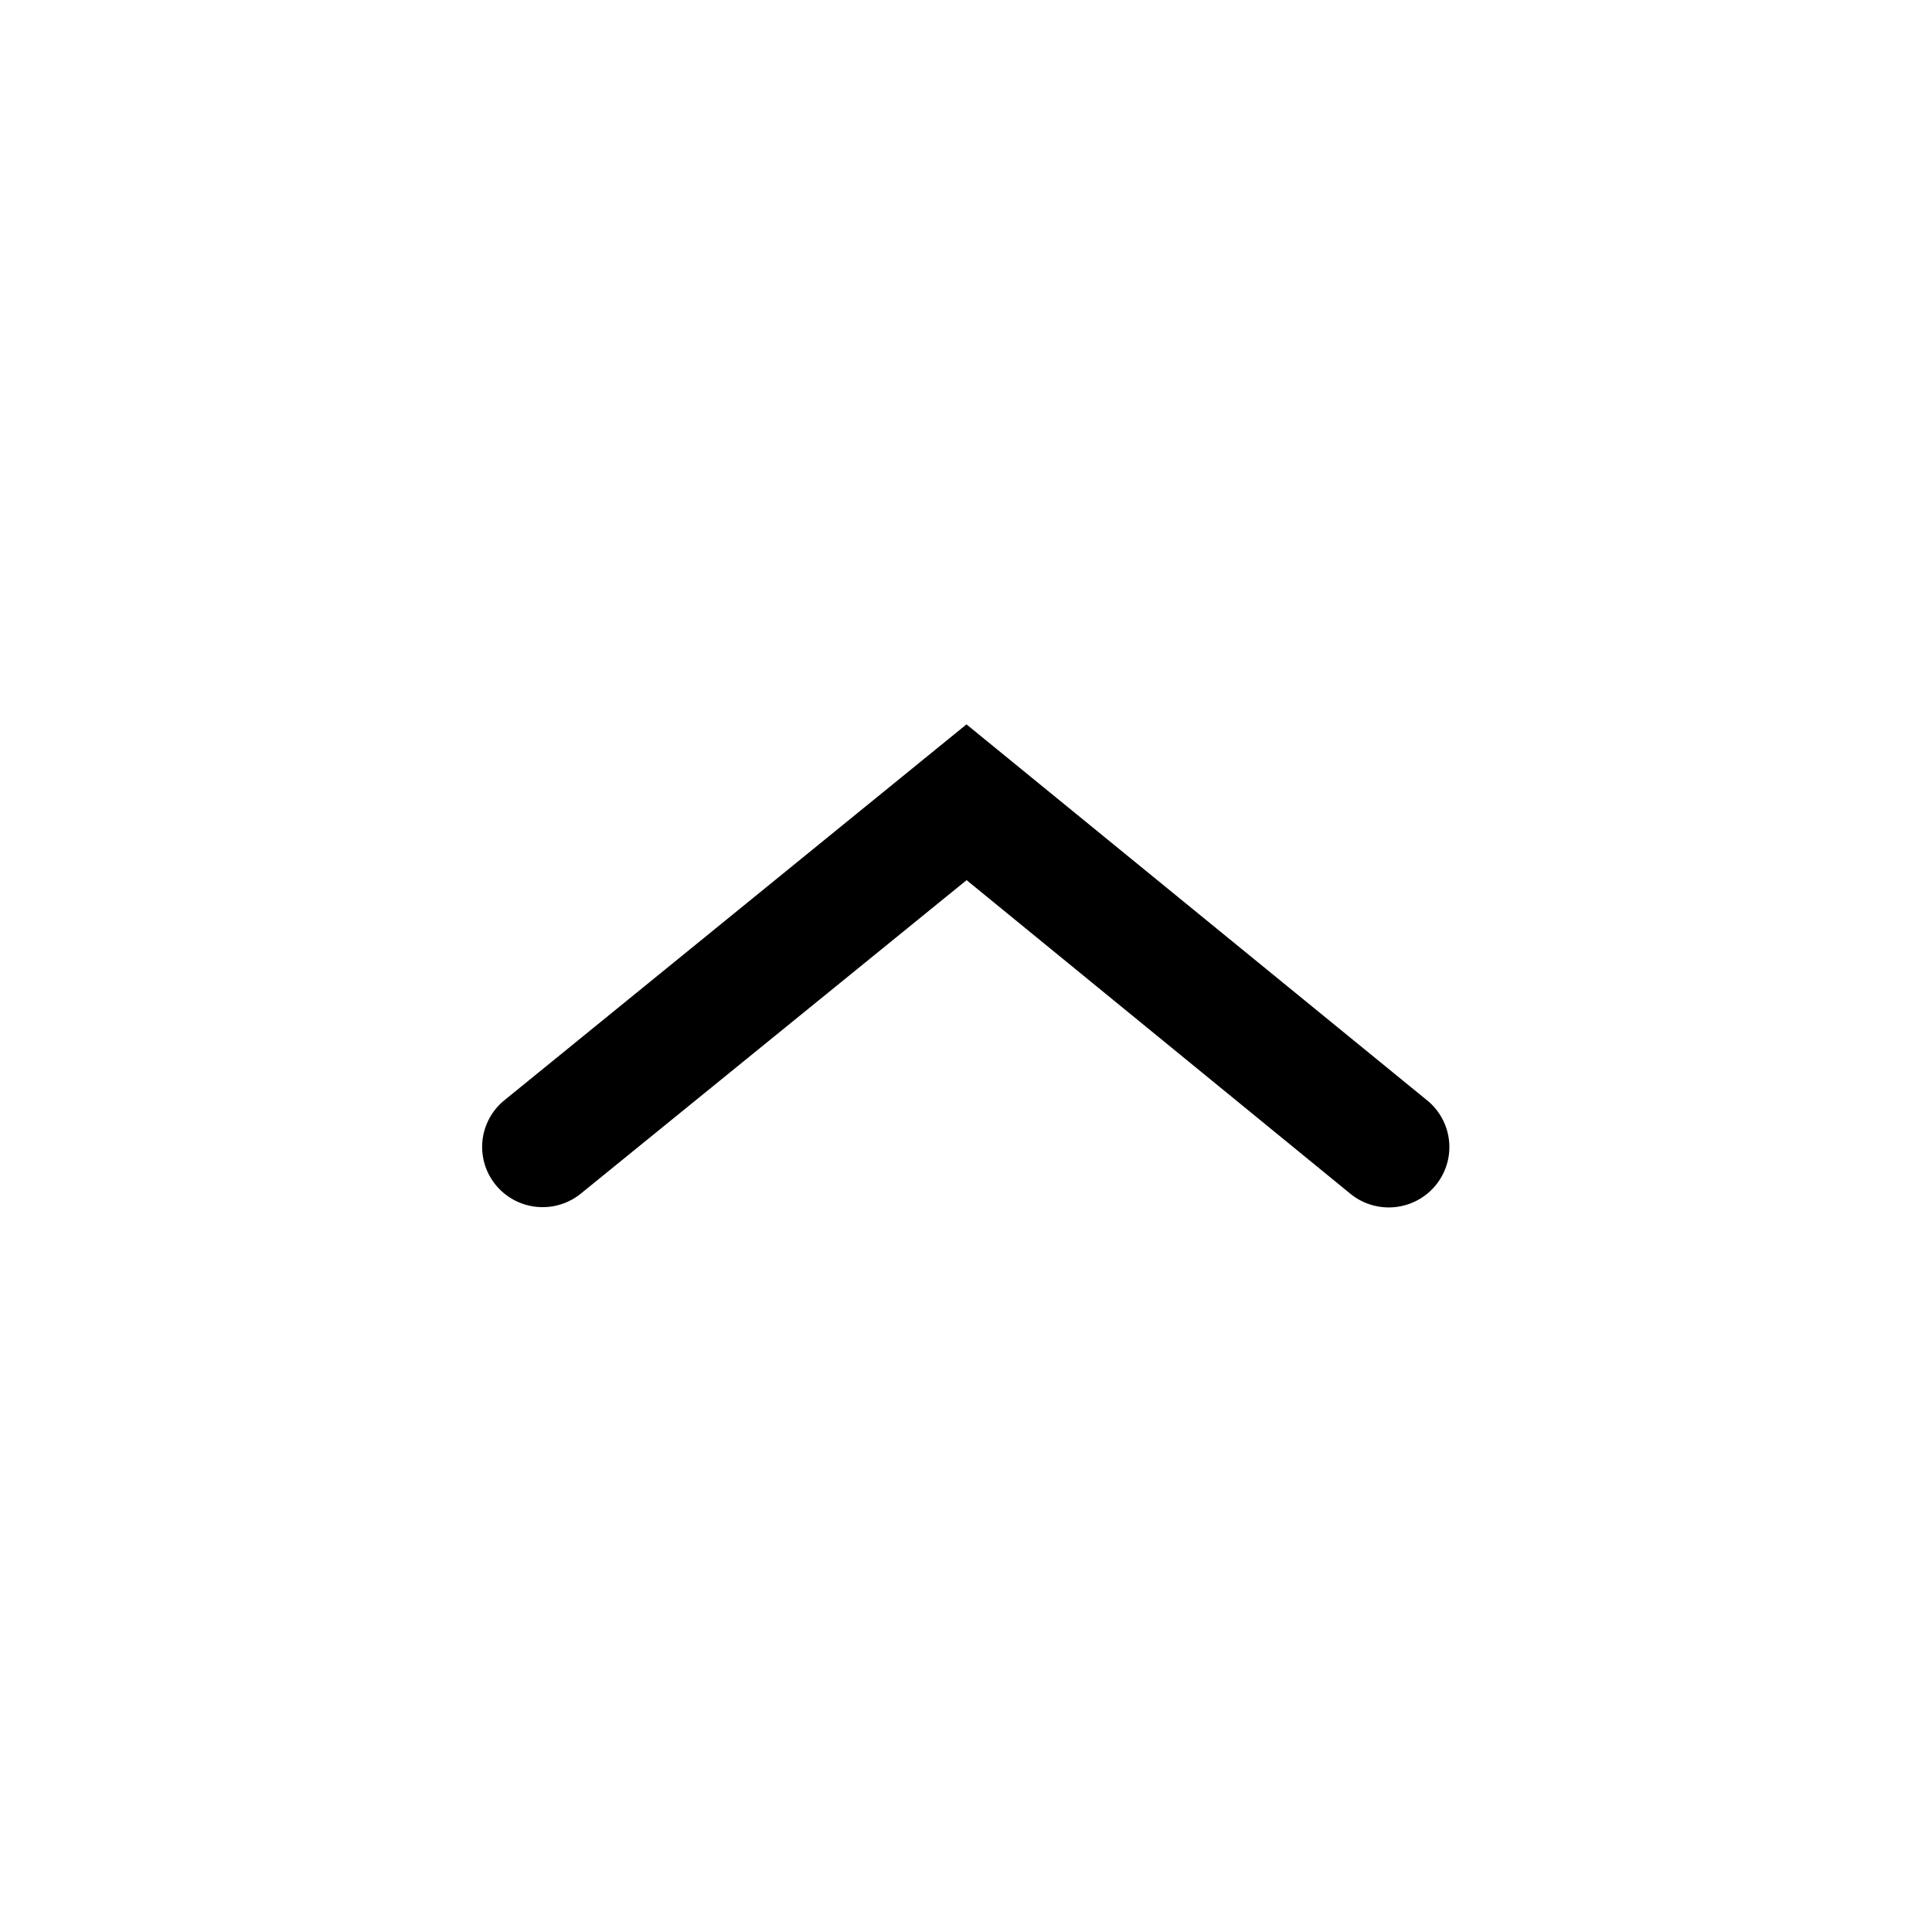
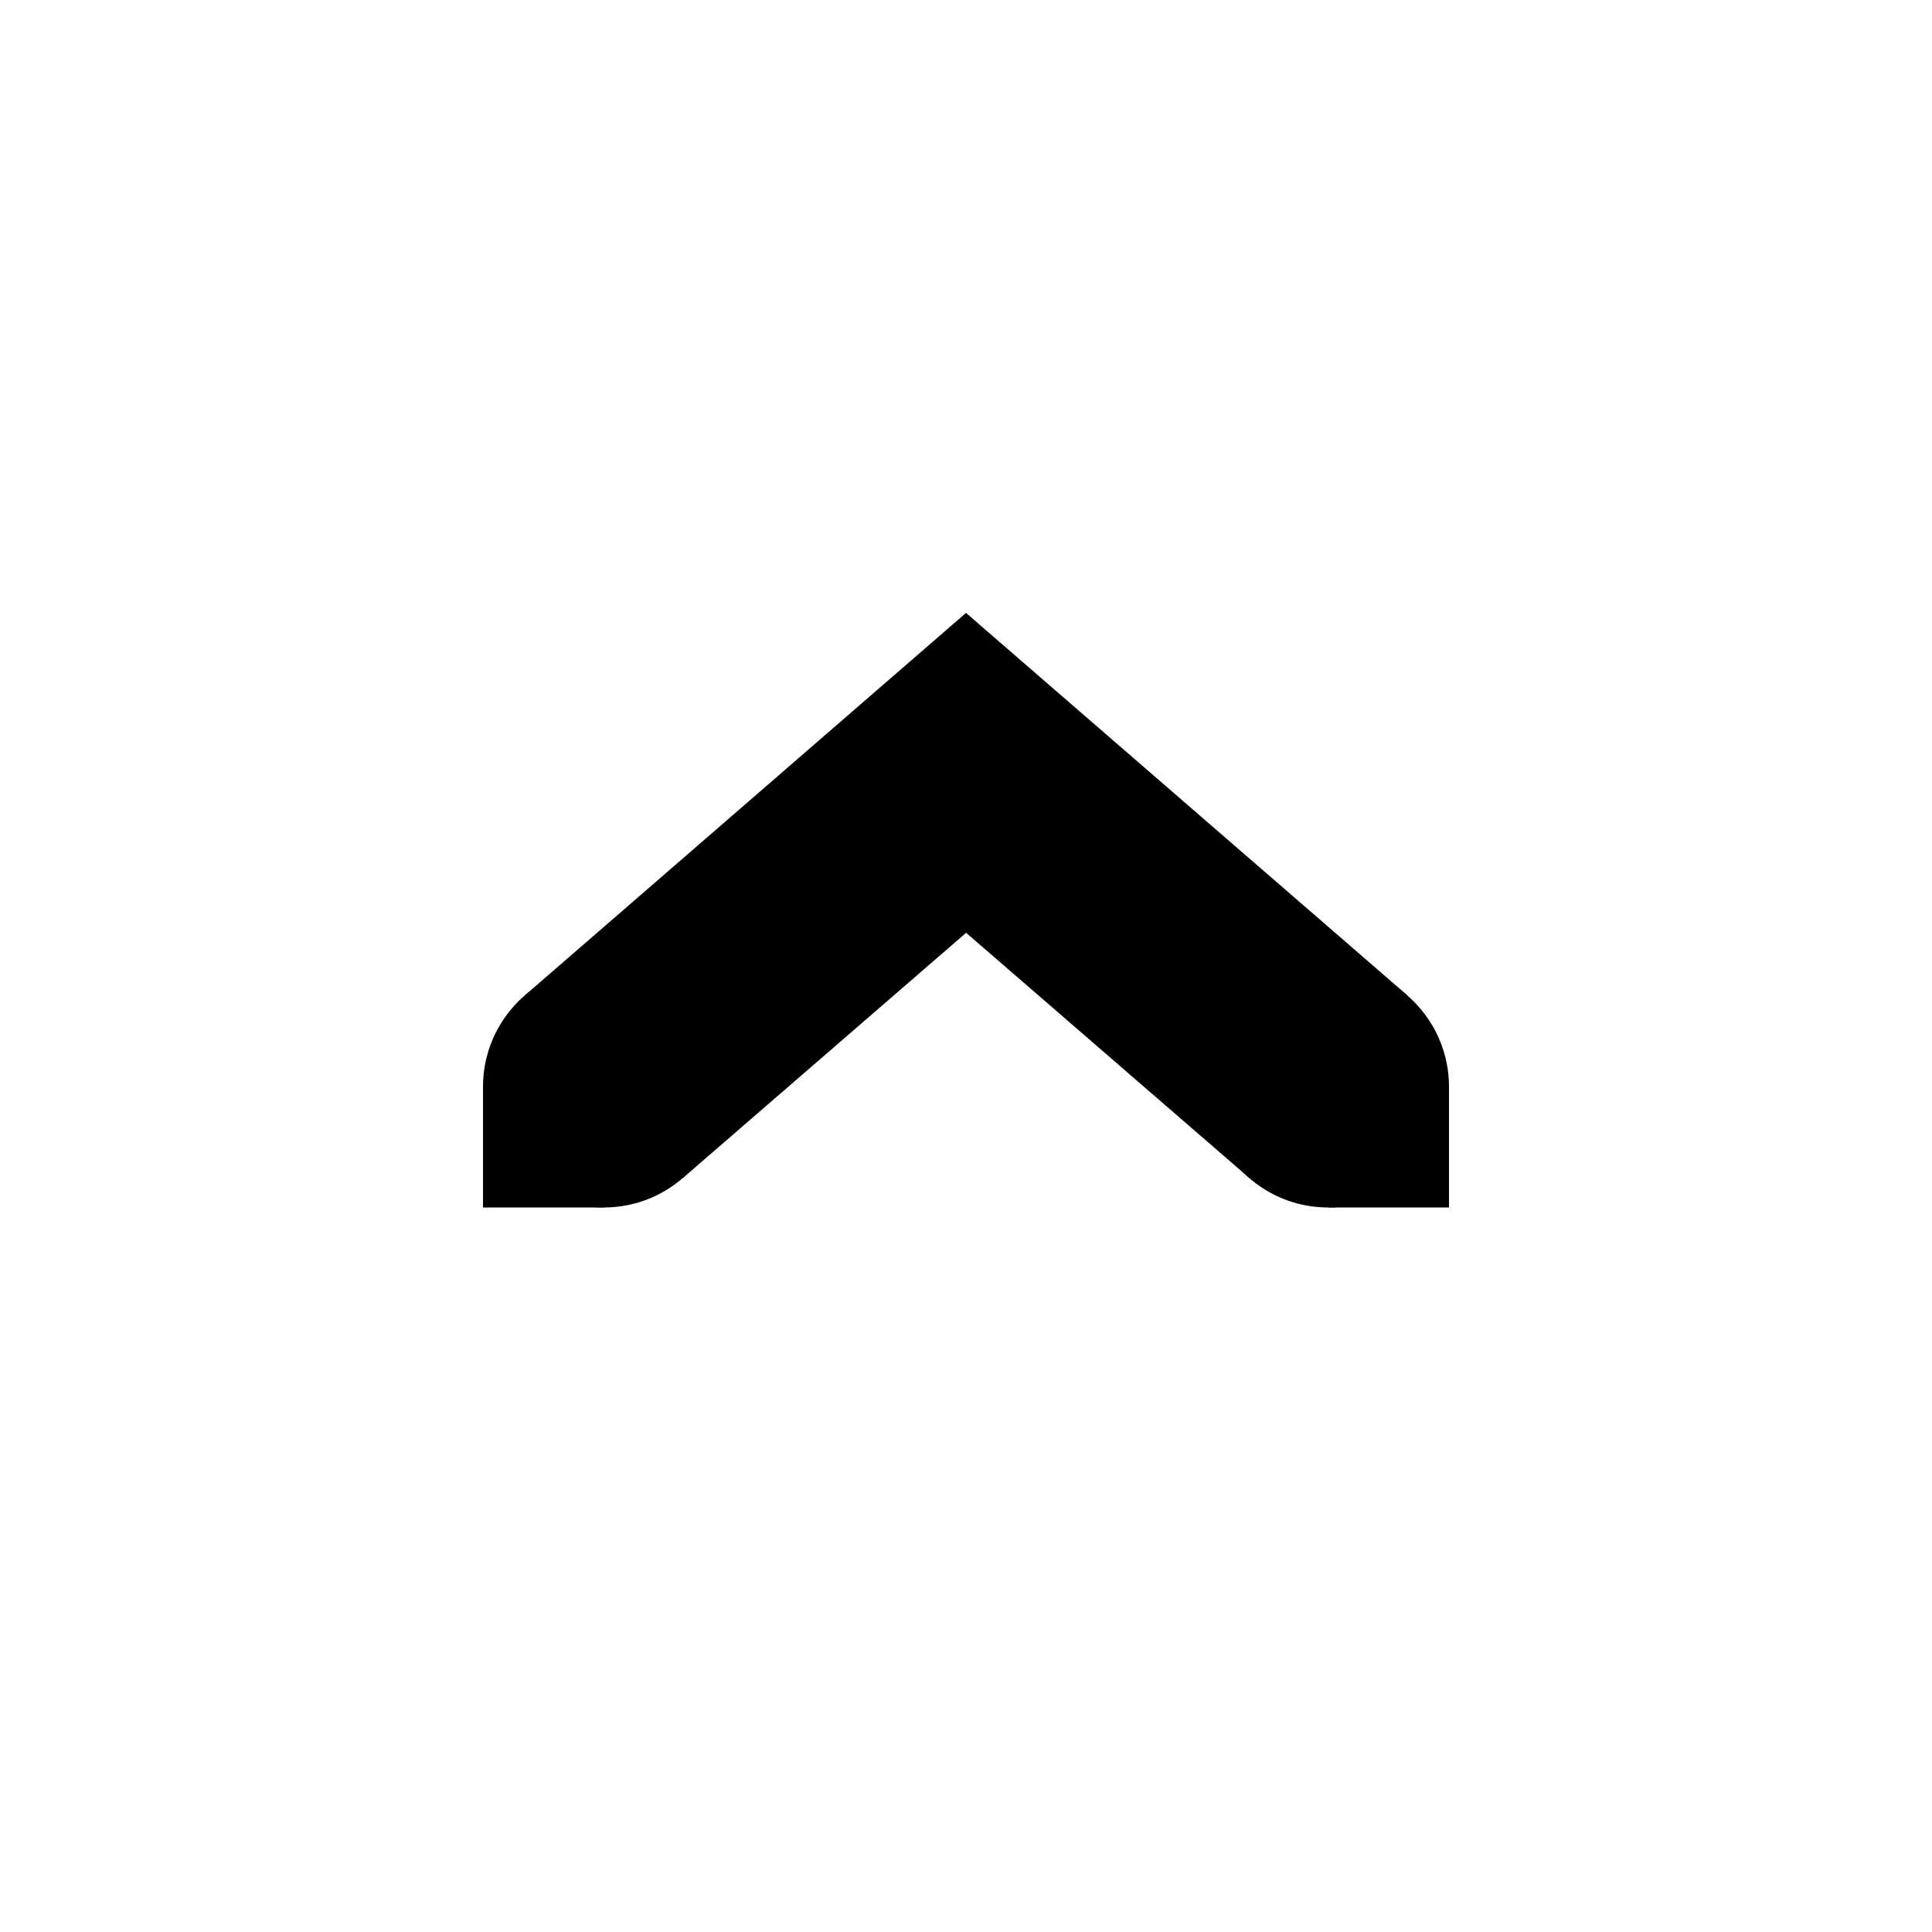
<svg xmlns="http://www.w3.org/2000/svg" id="svg8" version="1.1" viewBox="0 0 16 16" height="16" width="16">
  <defs id="defs2" />
  <g transform="translate(-42,-475.625)" id="layer1">
    <g transform="translate(32,-16)" id="pan-up-symbolic">
-       <path style="color:#000000;font-style:normal;font-variant:normal;font-weight:normal;font-stretch:normal;font-size:medium;line-height:normal;font-family:sans-serif;font-variant-ligatures:normal;font-variant-position:normal;font-variant-caps:normal;font-variant-numeric:normal;font-variant-alternates:normal;font-feature-settings:normal;text-indent:0;text-align:start;text-decoration:none;text-decoration-line:none;text-decoration-style:solid;text-decoration-color:#000000;letter-spacing:normal;word-spacing:normal;text-transform:none;writing-mode:lr-tb;direction:ltr;text-orientation:mixed;dominant-baseline:auto;baseline-shift:baseline;text-anchor:start;white-space:normal;shape-padding:0;clip-rule:nonzero;display:inline;overflow:visible;visibility:visible;opacity:1;isolation:auto;mix-blend-mode:normal;color-interpolation:sRGB;color-interpolation-filters:linearRGB;solid-color:#000000;solid-opacity:1;vector-effect:none;fill:#000000;fill-opacity:1;fill-rule:nonzero;stroke:none;stroke-width:1px;stroke-linecap:round;stroke-linejoin:miter;stroke-miterlimit:4;stroke-dasharray:none;stroke-dashoffset:0;stroke-opacity:1;color-rendering:auto;image-rendering:auto;shape-rendering:auto;text-rendering:auto;enable-background:accumulate" d="m 18.004,497.624 -3.816,3.104 a 0.501,0.499 0 1 0 0.632,0.774 l 3.185,-2.588 3.167,2.588 a 0.502,0.5 0 1 0 0.635,-0.774 z" id="path5215" />
+       <path id="path2279-6" d="m 18,496.701 -3.654,3.168 1.309,1.512 2.346,-2.031 2.346,2.031 1.309,-1.512 z" style="color:#000000;font-style:normal;font-variant:normal;font-weight:normal;font-stretch:normal;font-size:medium;line-height:normal;font-family:sans-serif;font-variant-ligatures:normal;font-variant-position:normal;font-variant-caps:normal;font-variant-numeric:normal;font-variant-alternates:normal;font-feature-settings:normal;text-indent:0;text-align:start;text-decoration:none;text-decoration-line:none;text-decoration-style:solid;text-decoration-color:#000000;letter-spacing:normal;word-spacing:normal;text-transform:none;writing-mode:lr-tb;direction:ltr;text-orientation:mixed;dominant-baseline:auto;baseline-shift:baseline;text-anchor:start;white-space:normal;shape-padding:0;clip-rule:nonzero;display:inline;overflow:visible;visibility:visible;opacity:1;isolation:auto;mix-blend-mode:normal;color-interpolation:sRGB;color-interpolation-filters:linearRGB;solid-color:#000000;solid-opacity:1;vector-effect:none;fill:#000000;fill-opacity:1;fill-rule:nonzero;stroke:none;stroke-width:2;stroke-linecap:butt;stroke-linejoin:miter;stroke-miterlimit:4;stroke-dasharray:none;stroke-dashoffset:0;stroke-opacity:1;color-rendering:auto;image-rendering:auto;shape-rendering:auto;text-rendering:auto;enable-background:accumulate" />
+       <path id="path2281-0" d="m 14,500.625 h 1 v 1 h -1 z" style="opacity:1;fill:#000000;fill-opacity:1;stroke:none;stroke-width:2;stroke-linecap:round;stroke-linejoin:round;stroke-miterlimit:4;stroke-dasharray:none;stroke-opacity:1" />
+       <path id="path2283-6" d="m 21,500.625 h 1 v 1 h -1 z" style="opacity:1;fill:#000000;fill-opacity:1;stroke:none;stroke-width:2;stroke-linecap:round;stroke-linejoin:round;stroke-miterlimit:4;stroke-dasharray:none;stroke-opacity:1" />
+       <path id="path2285-2" d="m 16,500.625 a 1,1 0 0 1 -1,1 1,1 0 0 1 -1,-1 1,1 0 0 1 1,-1 1,1 0 0 1 1,1 z" style="opacity:1;fill:#000000;fill-opacity:1;stroke:none;stroke-width:2;stroke-linecap:round;stroke-linejoin:round;stroke-miterlimit:4;stroke-dasharray:none;stroke-opacity:1" />
+       <path style="opacity:1;fill:#000000;fill-opacity:1;stroke:none;stroke-width:2;stroke-linecap:round;stroke-linejoin:round;stroke-miterlimit:4;stroke-dasharray:none;stroke-opacity:1" d="m 22,500.625 a 1,1 0 0 1 -1,1 1,1 0 0 1 -1,-1 1,1 0 0 1 1,-1 1,1 0 0 1 1,1 z" id="path2287-6" />
    </g>
  </g>
</svg>
